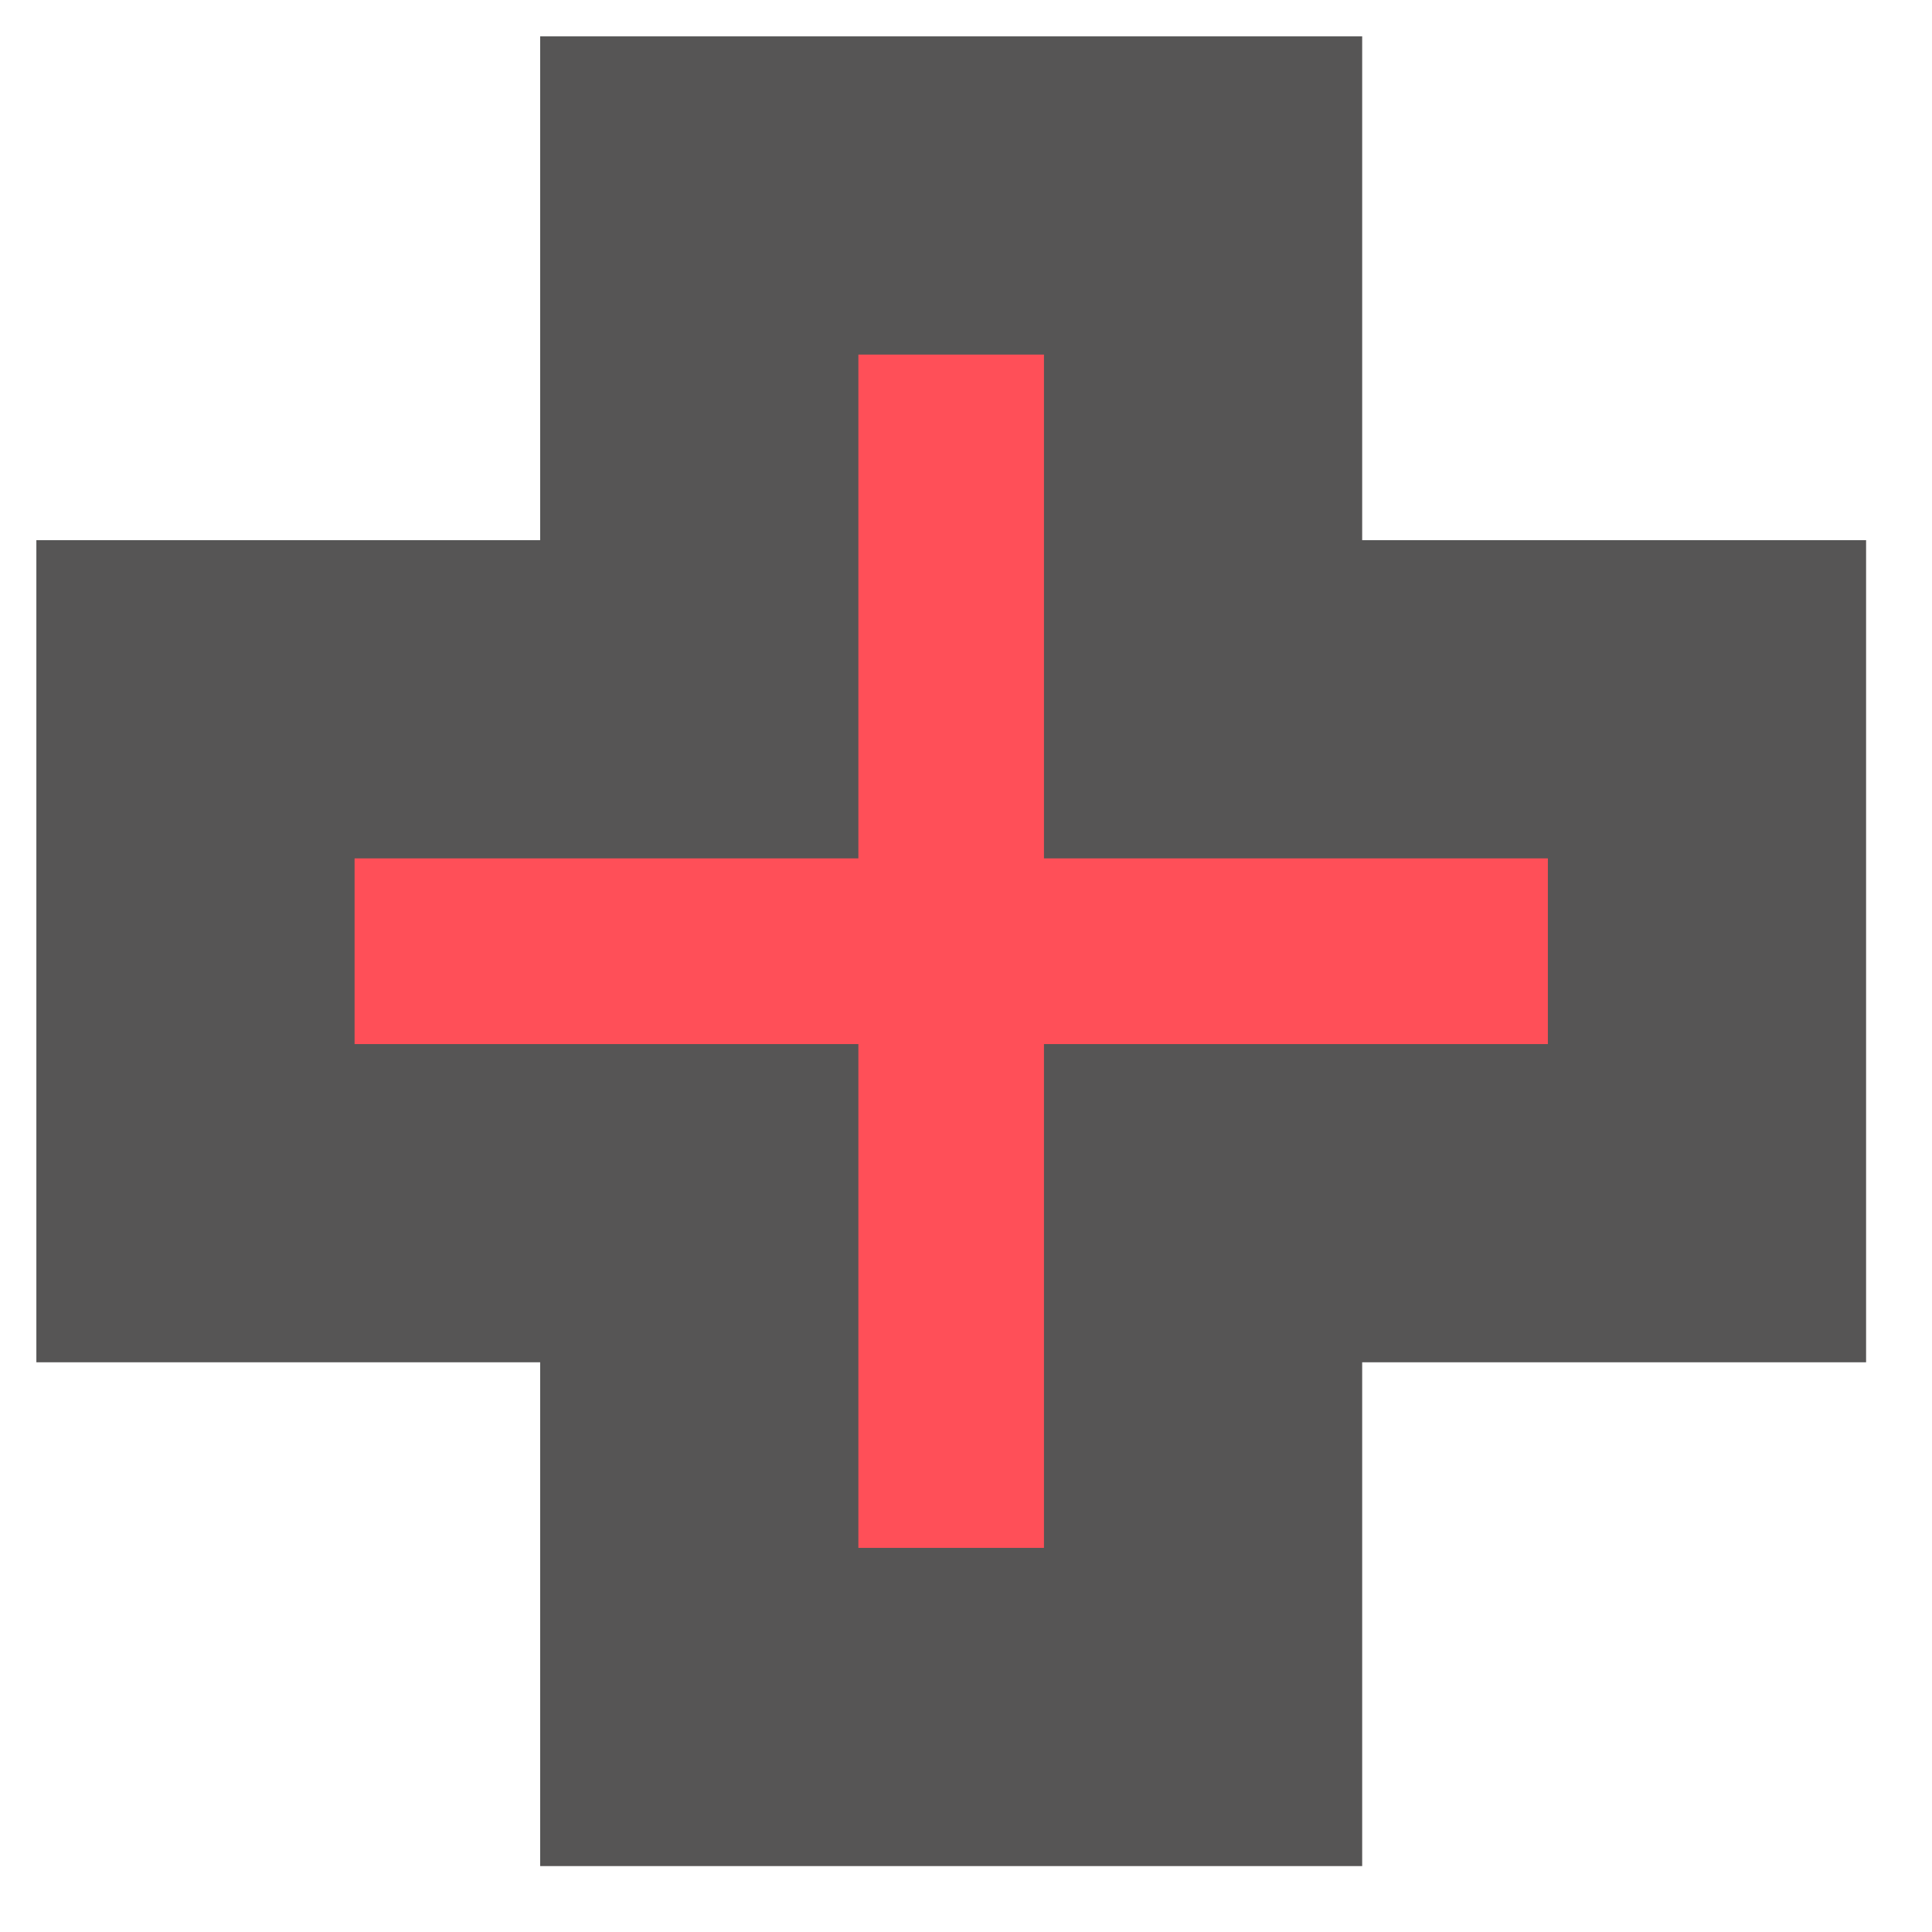
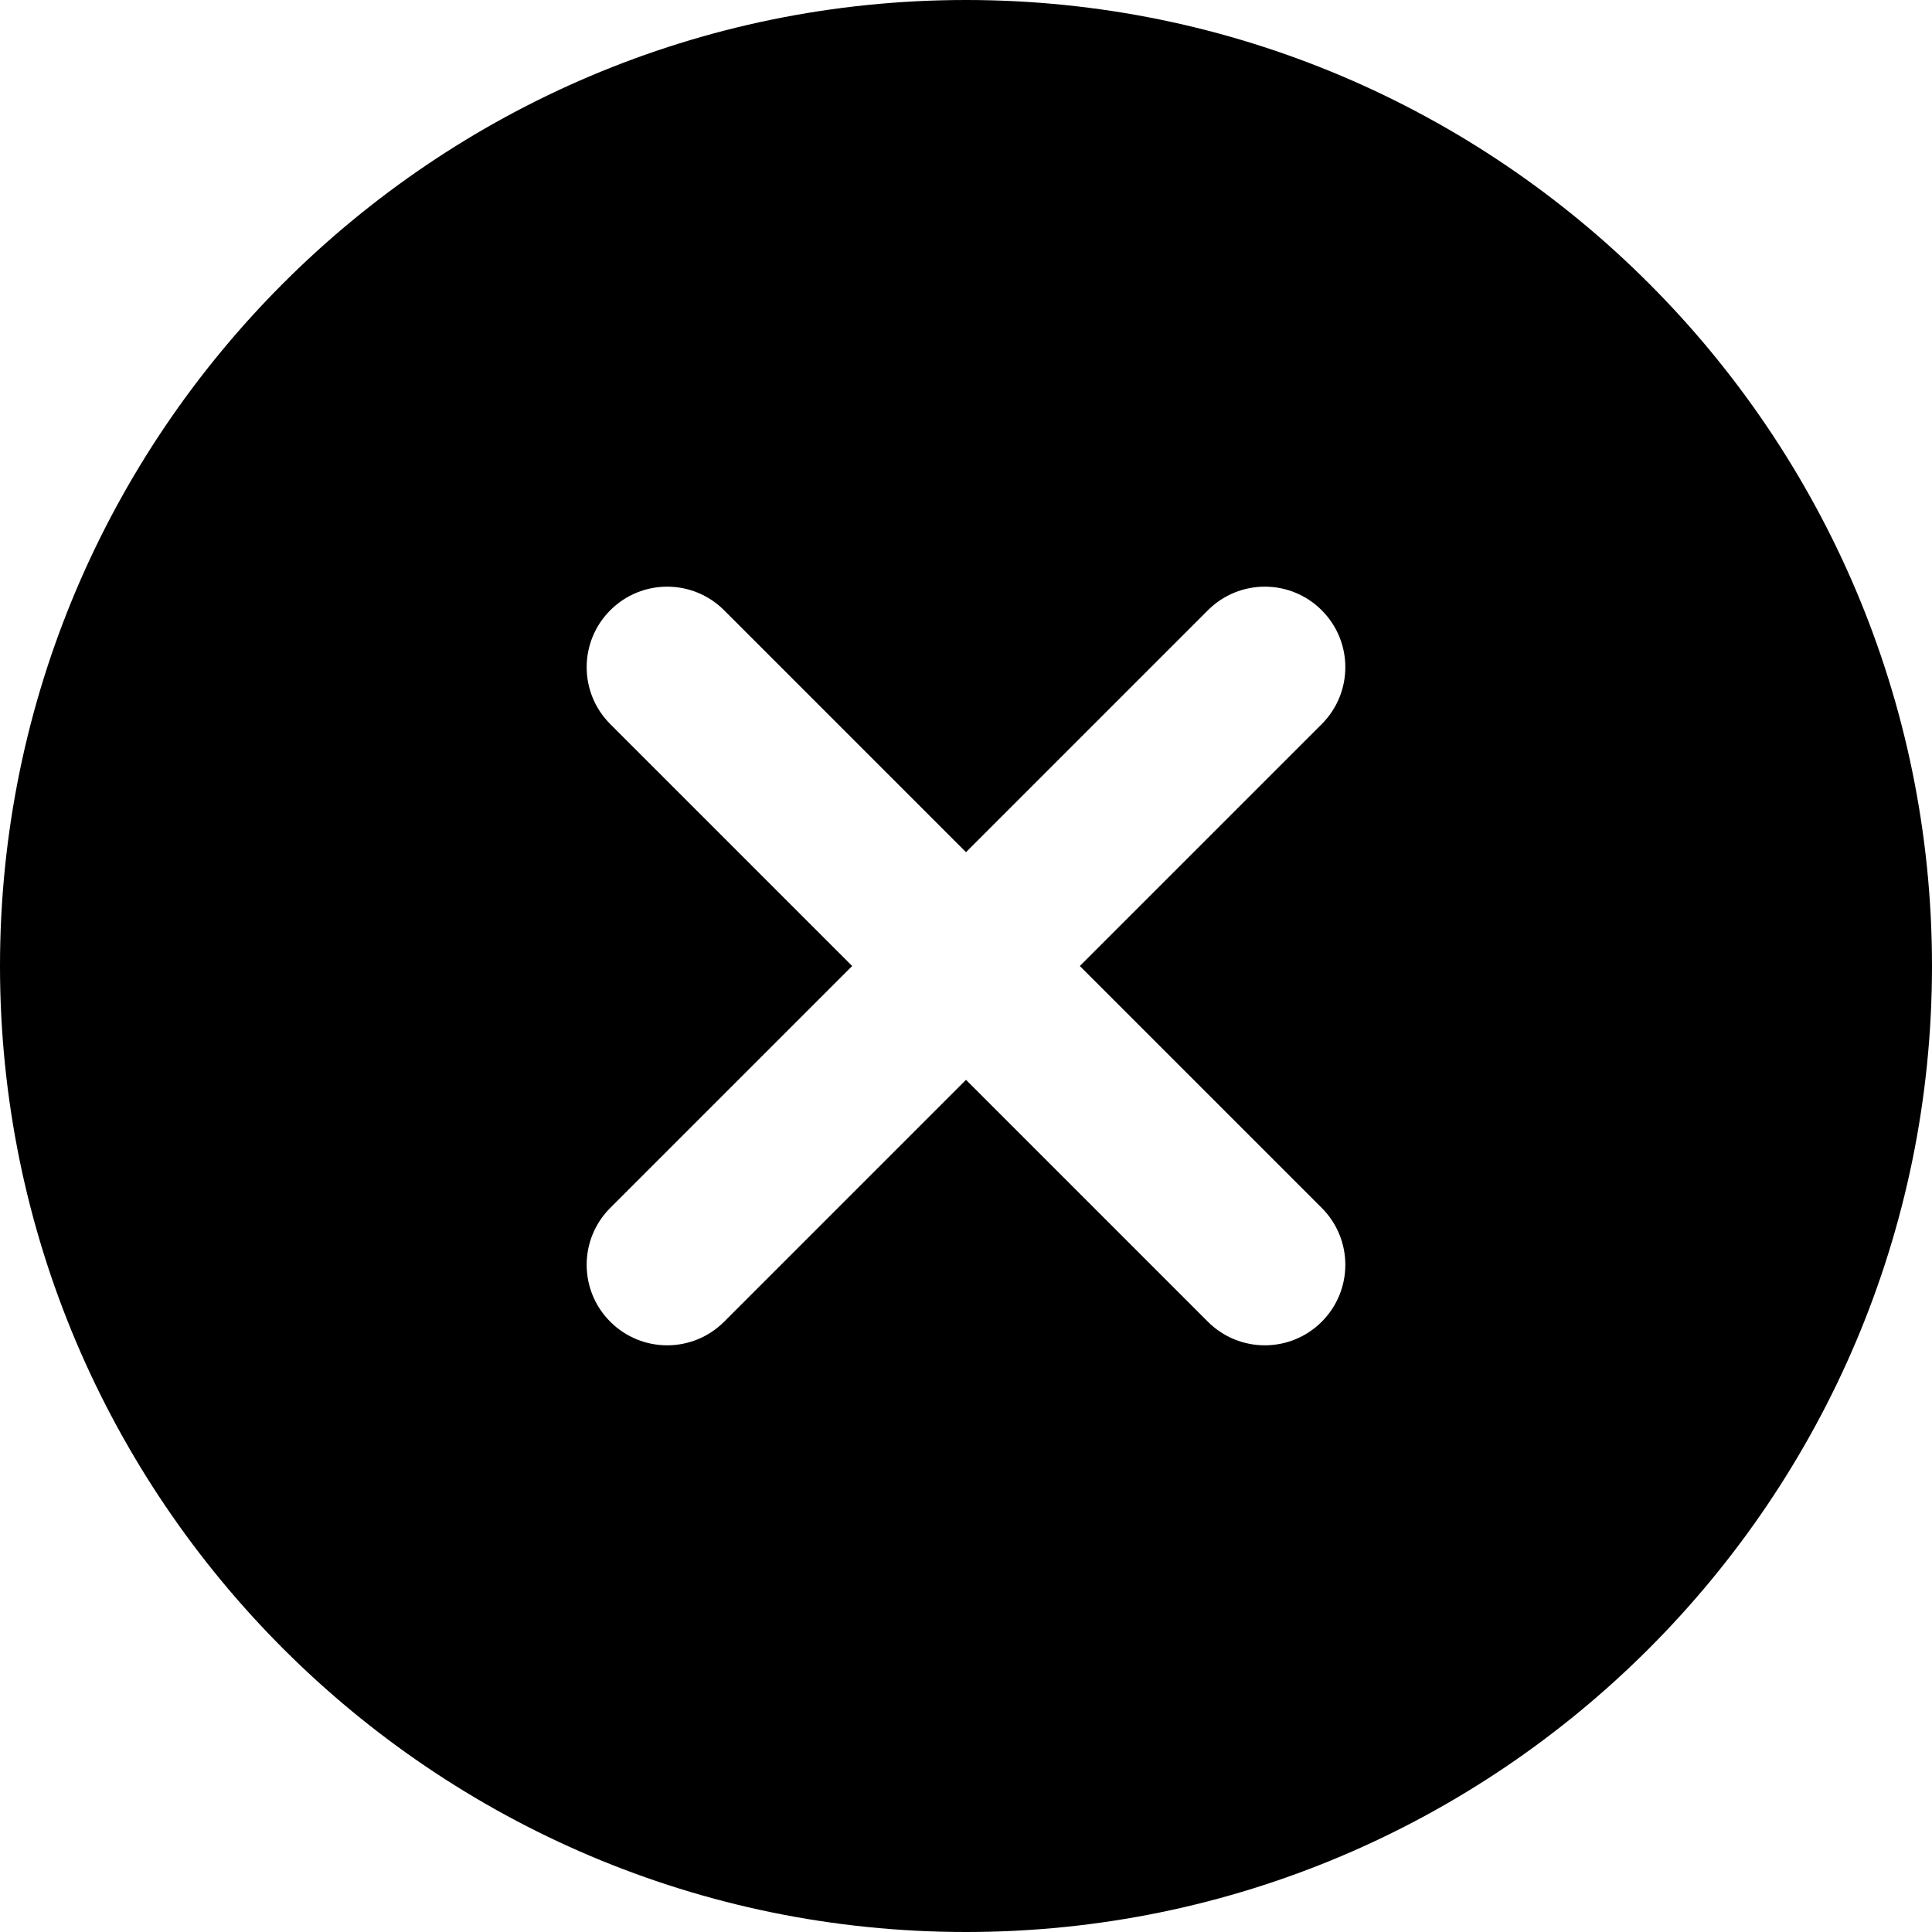
- <svg xmlns="http://www.w3.org/2000/svg" width="17px" height="17px" viewBox="0 0 17 17" version="1.1">
-   <defs />
-   <g id="Page-1" stroke="none" stroke-width="1" fill="none" fill-rule="evenodd">
-     <g id="Mobile-Home-Copy-2" transform="translate(-20, -421)" stroke-width="2.8" stroke="#565555" fill="#FF4F58">
-       <g id="Group" transform="translate(17, 189)">
-         <polygon id="Path-Copy" points="11.37 233.72 9.153 233.72 9.153 235.937 9.153 238.153 6.936 238.153 4.72 238.153 4.72 240.37 4.72 242.587 6.936 242.587 9.153 242.587 9.153 244.803 9.153 247.02 11.37 247.02 13.586 247.02 13.586 244.803 13.586 242.587 15.803 242.587 18.02 242.587 18.02 240.37 18.02 238.153 15.803 238.153 13.586 238.153 13.586 235.937 13.586 233.72" />
-       </g>
-     </g>
-   </g>
+ <svg xmlns="http://www.w3.org/2000/svg" height="512pt" viewBox="0 0 512 512" width="512pt">
+   <path d="m256 0c-141.164 0-256 114.836-256 256s114.836 256 256 256 256-114.836 256-256-114.836-256-256-256zm94.273 320.105c8.34 8.344 8.34 21.824 0 30.168-4.16 4.16-9.621 6.25-15.086 6.25-5.461 0-10.922-2.09-15.082-6.25l-64.105-64.109-64.105 64.109c-4.16 4.16-9.621 6.25-15.082 6.25-5.465 0-10.926-2.09-15.086-6.25-8.34-8.344-8.34-21.824 0-30.168l64.109-64.105-64.109-64.105c-8.34-8.344-8.34-21.824 0-30.168 8.344-8.34 21.824-8.34 30.168 0l64.105 64.109 64.105-64.109c8.344-8.34 21.824-8.34 30.168 0 8.34 8.344 8.34 21.824 0 30.168l-64.109 64.105zm0 0" />
</svg>
